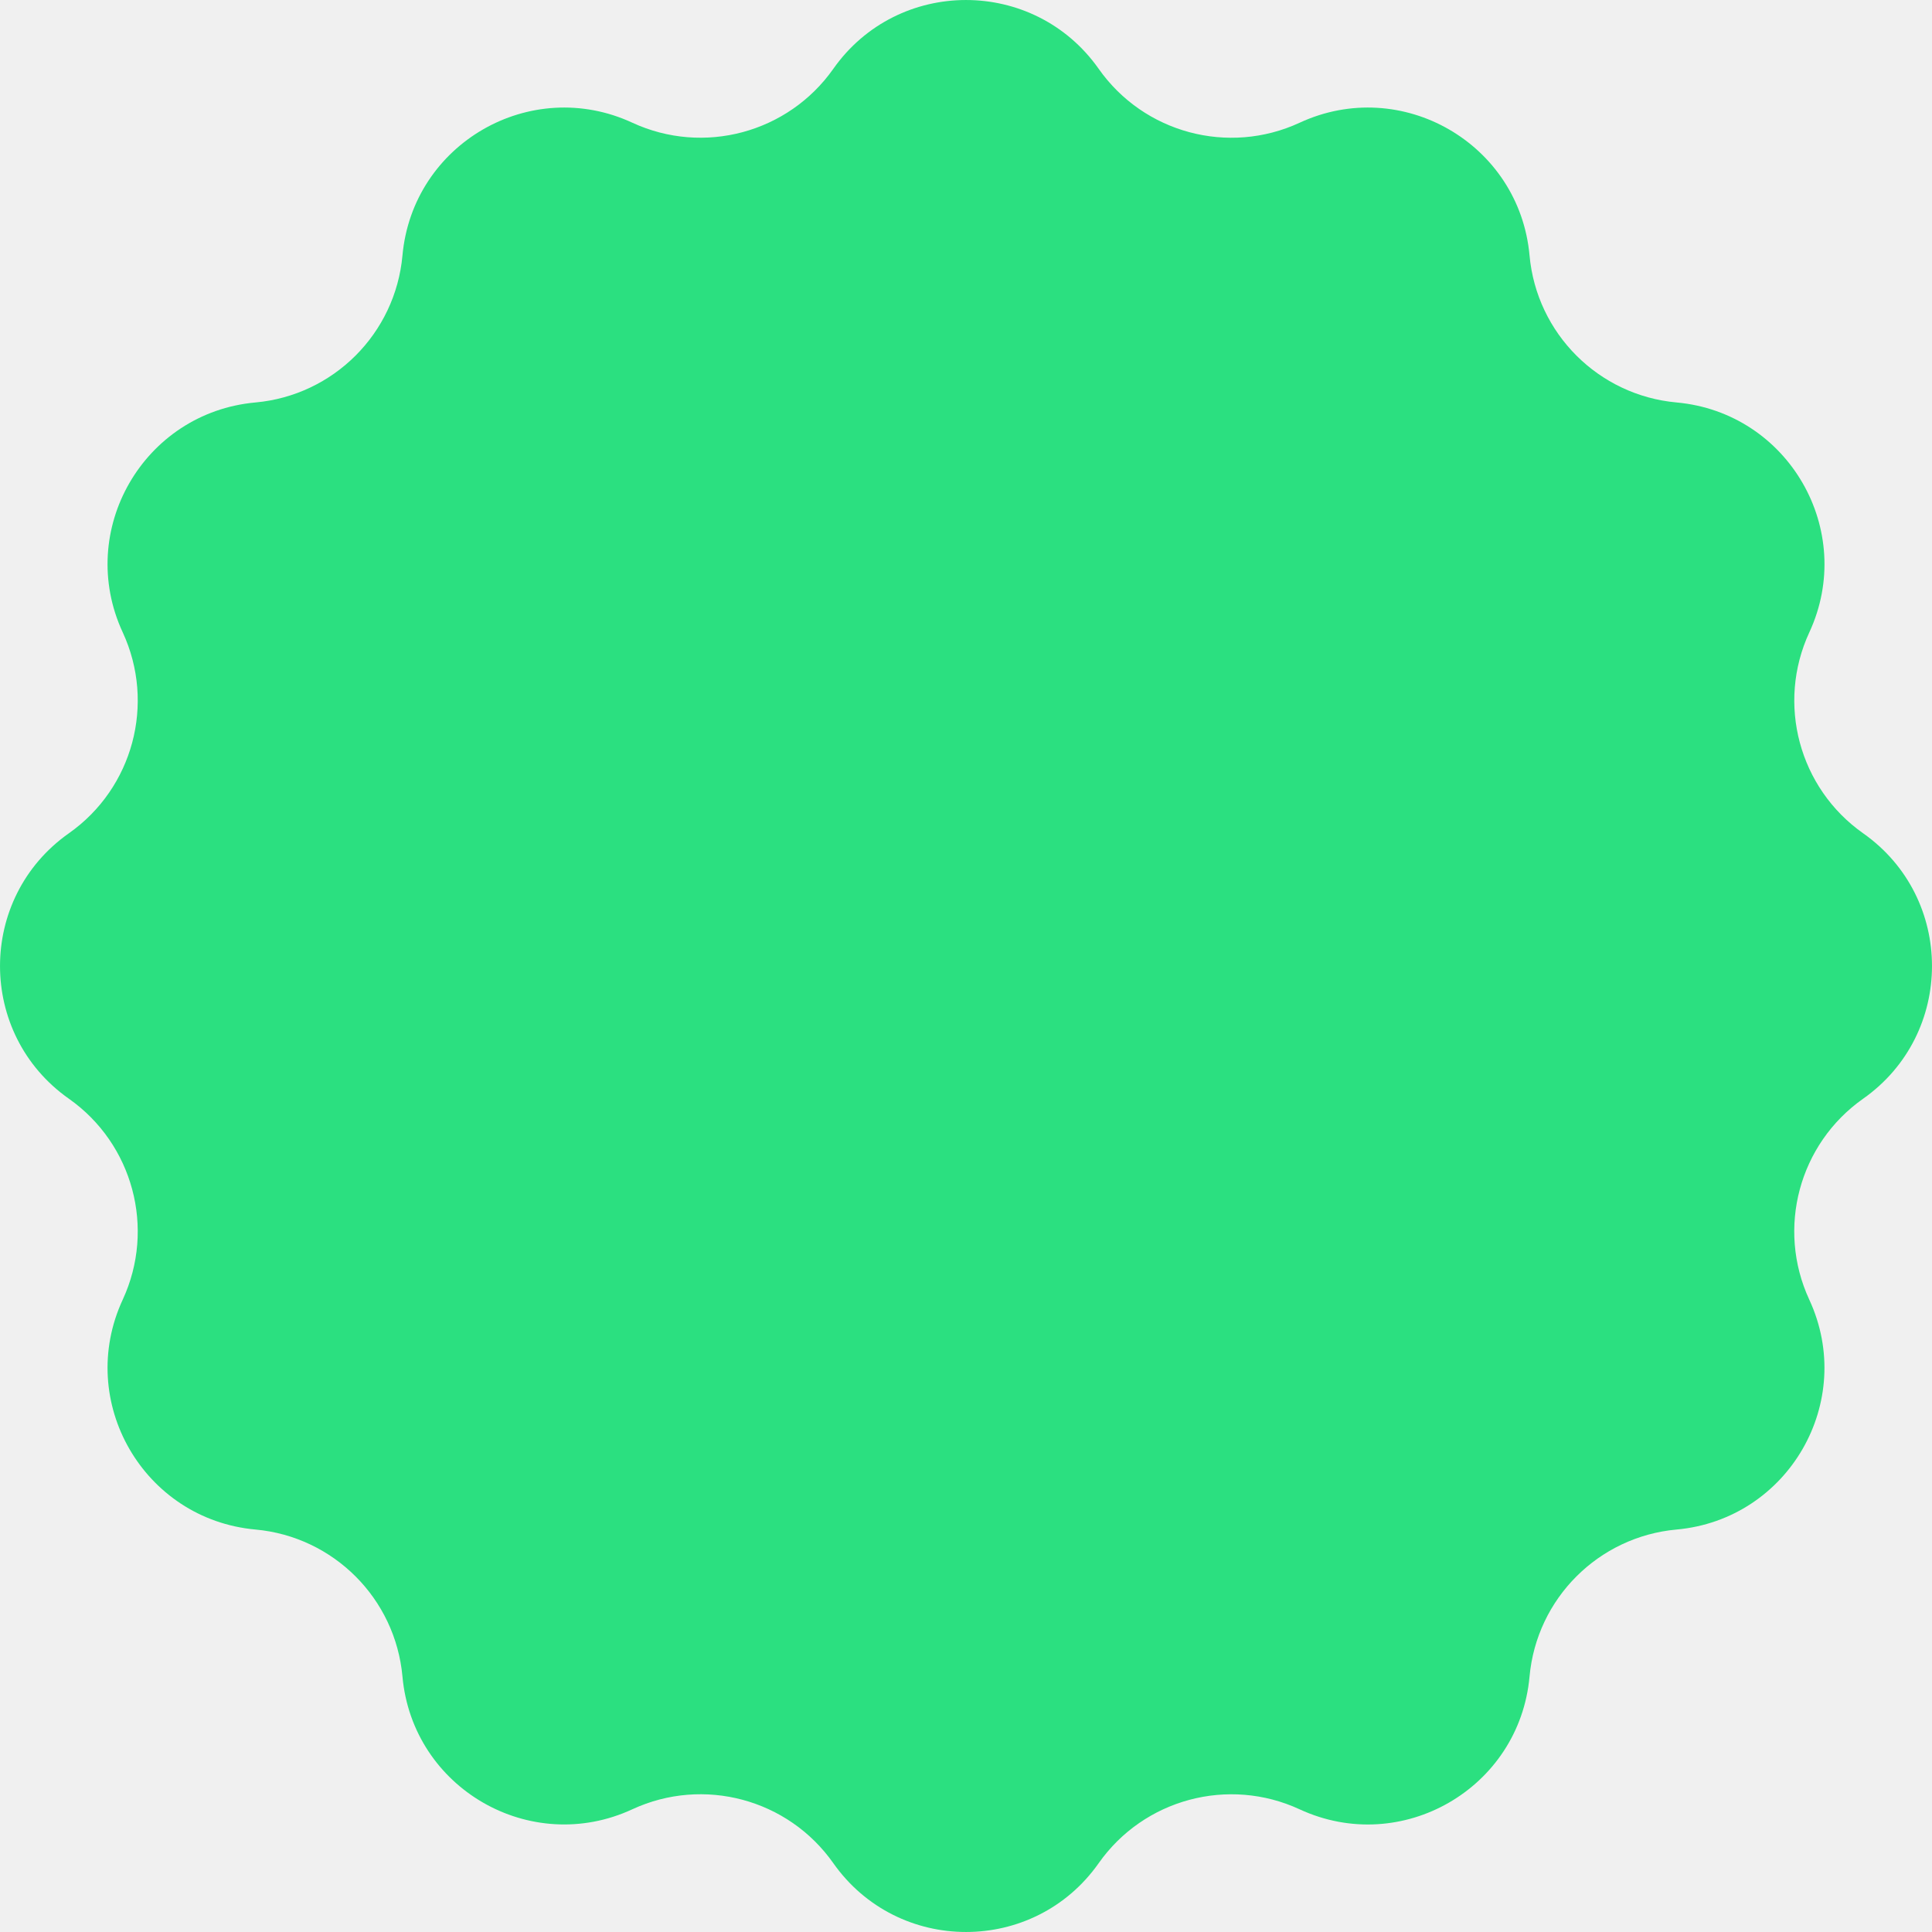
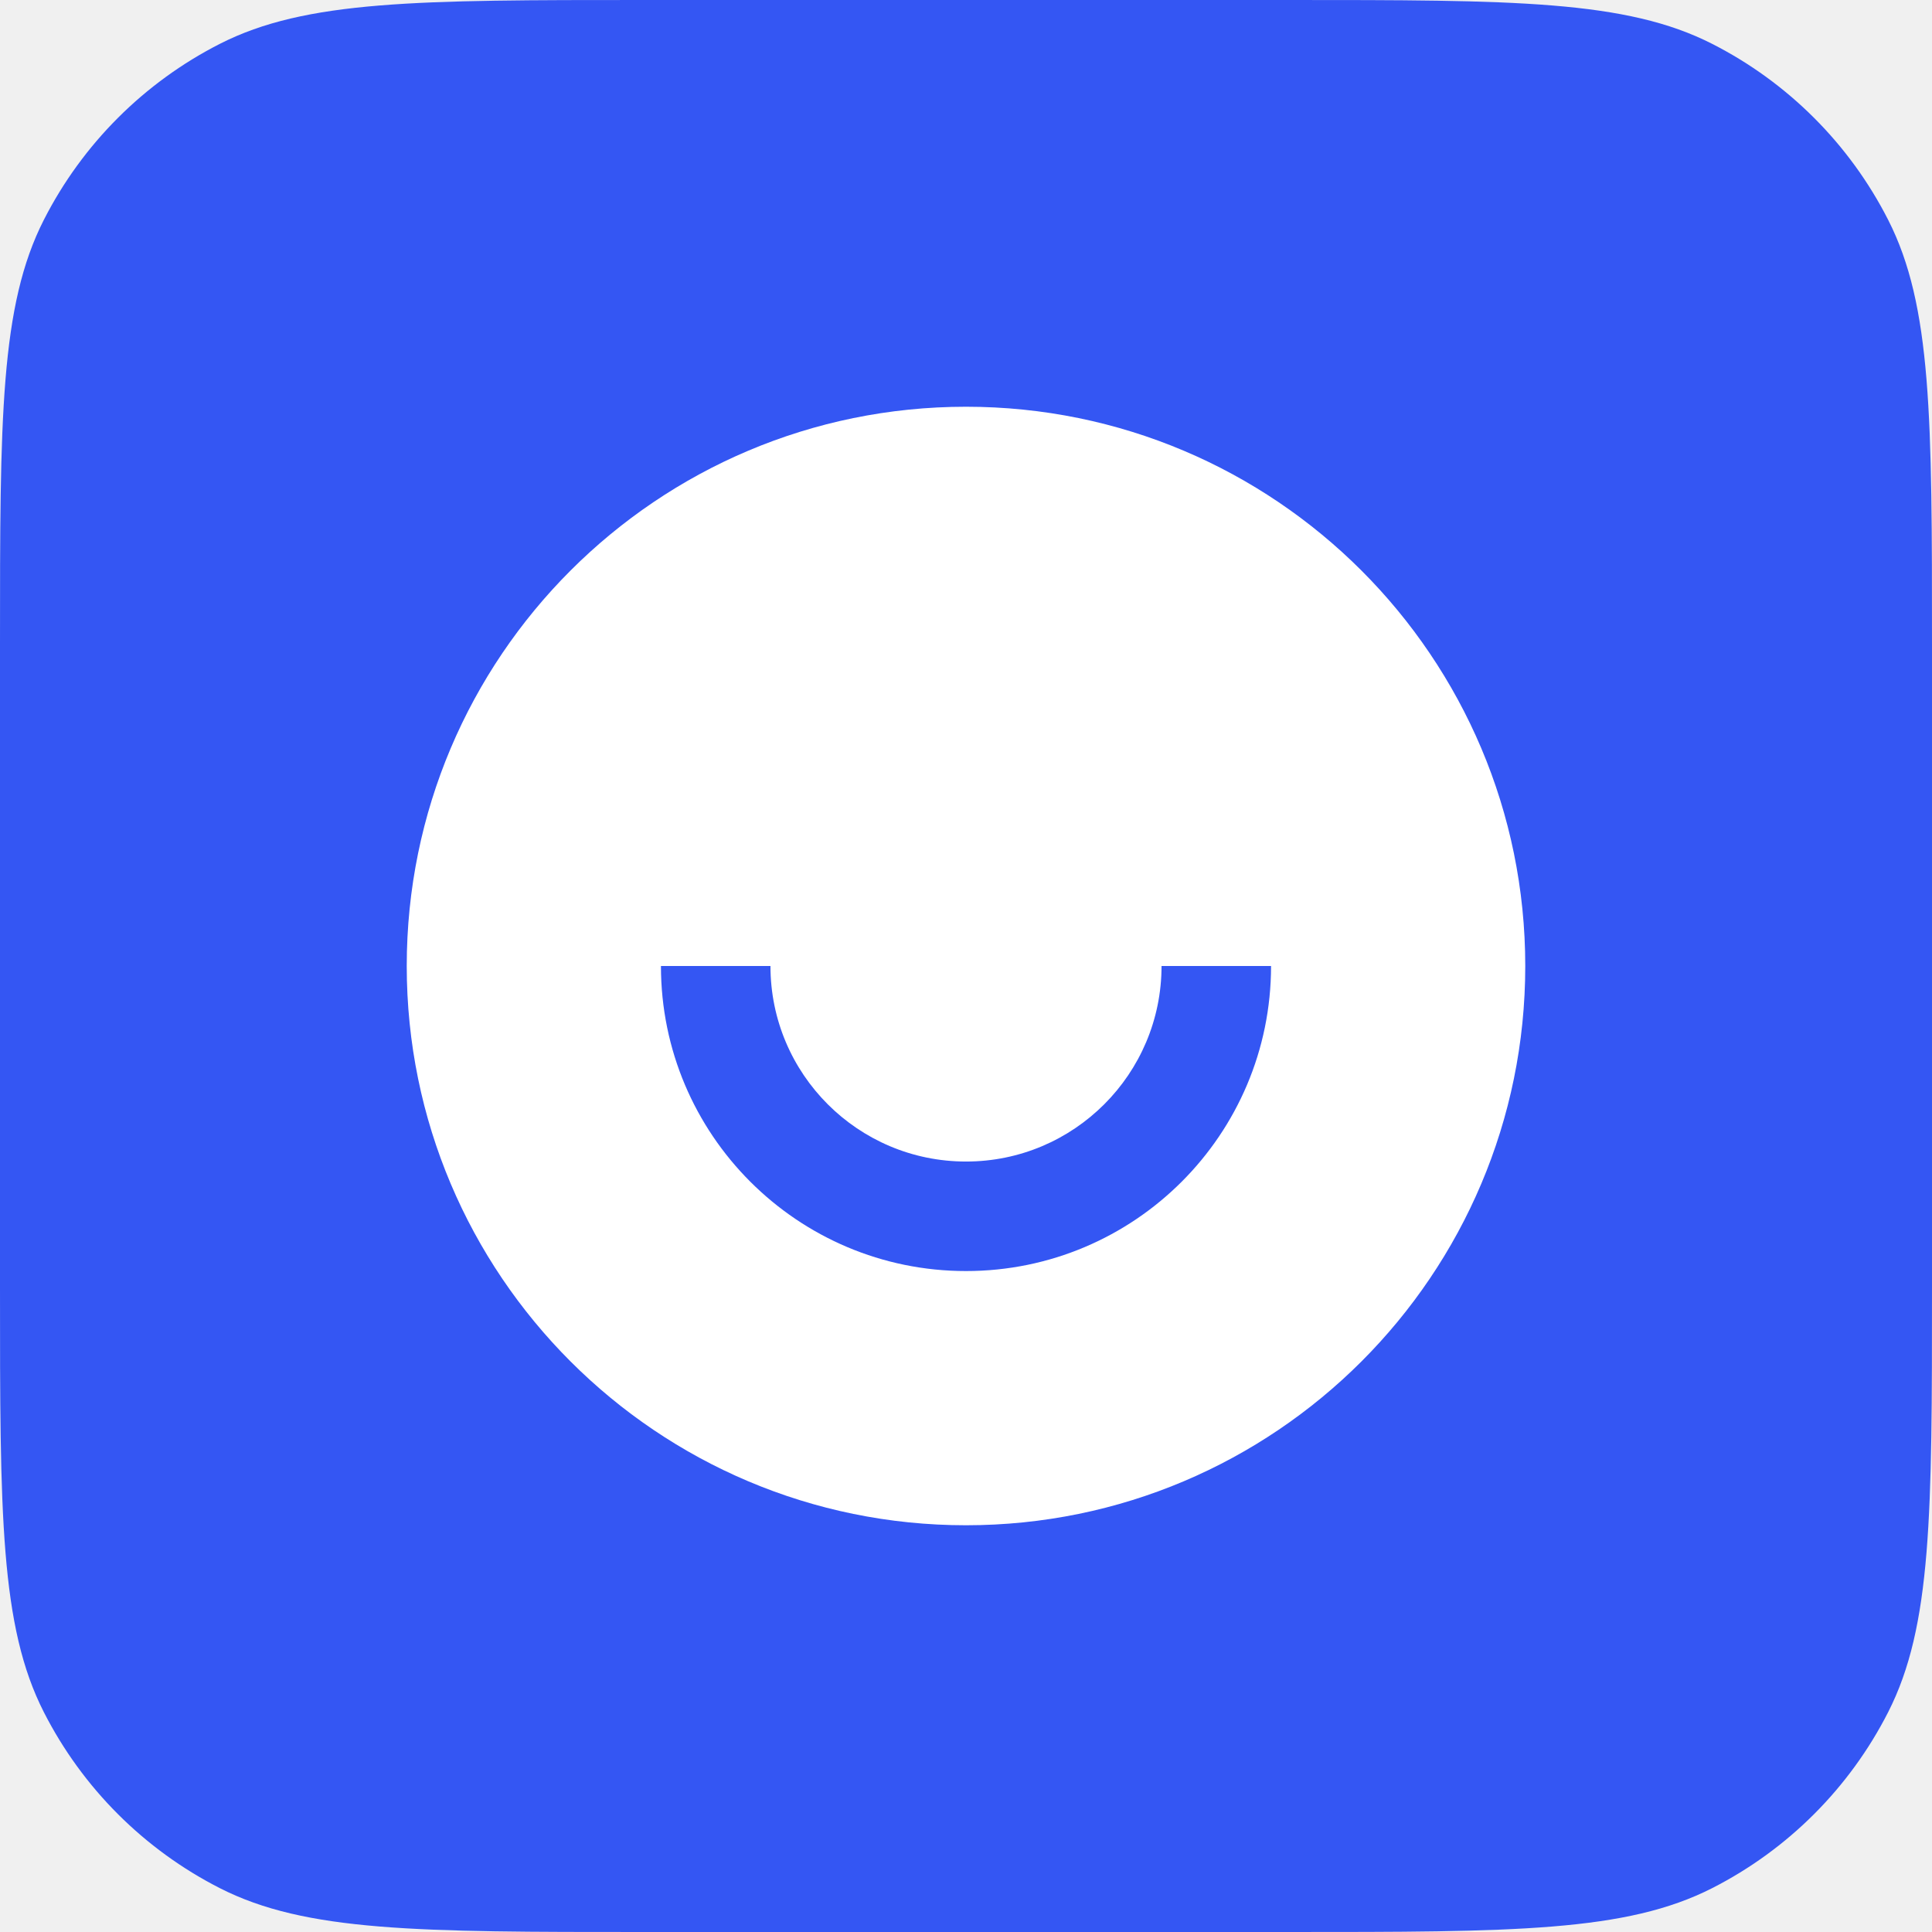
<svg xmlns="http://www.w3.org/2000/svg" width="38" height="38" fill="none">
-   <path d="M16.39 1.354c1.271-1.805 3.948-1.805 5.22 0a3.193 3.193 0 0 0 3.952 1.06c2.005-.929 4.323.41 4.522 2.61a3.193 3.193 0 0 0 2.893 2.892c2.2.2 3.538 2.518 2.61 4.522a3.193 3.193 0 0 0 1.059 3.952c1.805 1.271 1.805 3.948 0 5.22a3.193 3.193 0 0 0-1.06 3.952c.929 2.005-.41 4.323-2.61 4.522a3.193 3.193 0 0 0-2.892 2.893c-.2 2.2-2.517 3.538-4.522 2.61a3.193 3.193 0 0 0-3.952 1.059c-1.271 1.805-3.948 1.805-5.22 0a3.193 3.193 0 0 0-3.952-1.06c-2.005.929-4.323-.41-4.522-2.61a3.193 3.193 0 0 0-2.892-2.892c-2.2-.2-3.539-2.517-2.61-4.522a3.193 3.193 0 0 0-1.06-3.952c-1.805-1.271-1.805-3.948 0-5.22a3.193 3.193 0 0 0 1.06-3.952c-.929-2.005.41-4.323 2.61-4.522a3.193 3.193 0 0 0 2.892-2.892c.2-2.2 2.518-3.539 4.522-2.61 1.4.647 3.063.201 3.952-1.06z" fill="#2BE080" />
+   <path d="M0 12.667c0-4.434 0-6.651.863-8.344a7.917 7.917 0 0 1 3.46-3.46C6.016 0 8.233 0 12.667 0h12.666c4.434 0 6.651 0 8.344.863 1.49.759 2.701 1.97 3.46 3.46C38 6.016 38 8.233 38 12.667v12.666c0 4.434 0 6.651-.863 8.344a7.917 7.917 0 0 1-3.46 3.46c-1.693.863-3.91.863-8.344.863H12.667c-4.434 0-6.651 0-8.344-.863a7.917 7.917 0 0 1-3.46-3.46C0 31.984 0 29.767 0 25.333V12.667z" fill="#3456F3" />
+   <circle cx="19" cy="19" r="11" fill="#fff" />
+   <path fill-rule="evenodd" clip-rule="evenodd" d="M15.154 19a3.846 3.846 0 1 0 7.692 0H25a6 6 0 0 1-12 0h2.154z" fill="#3456F3" />
</svg>
